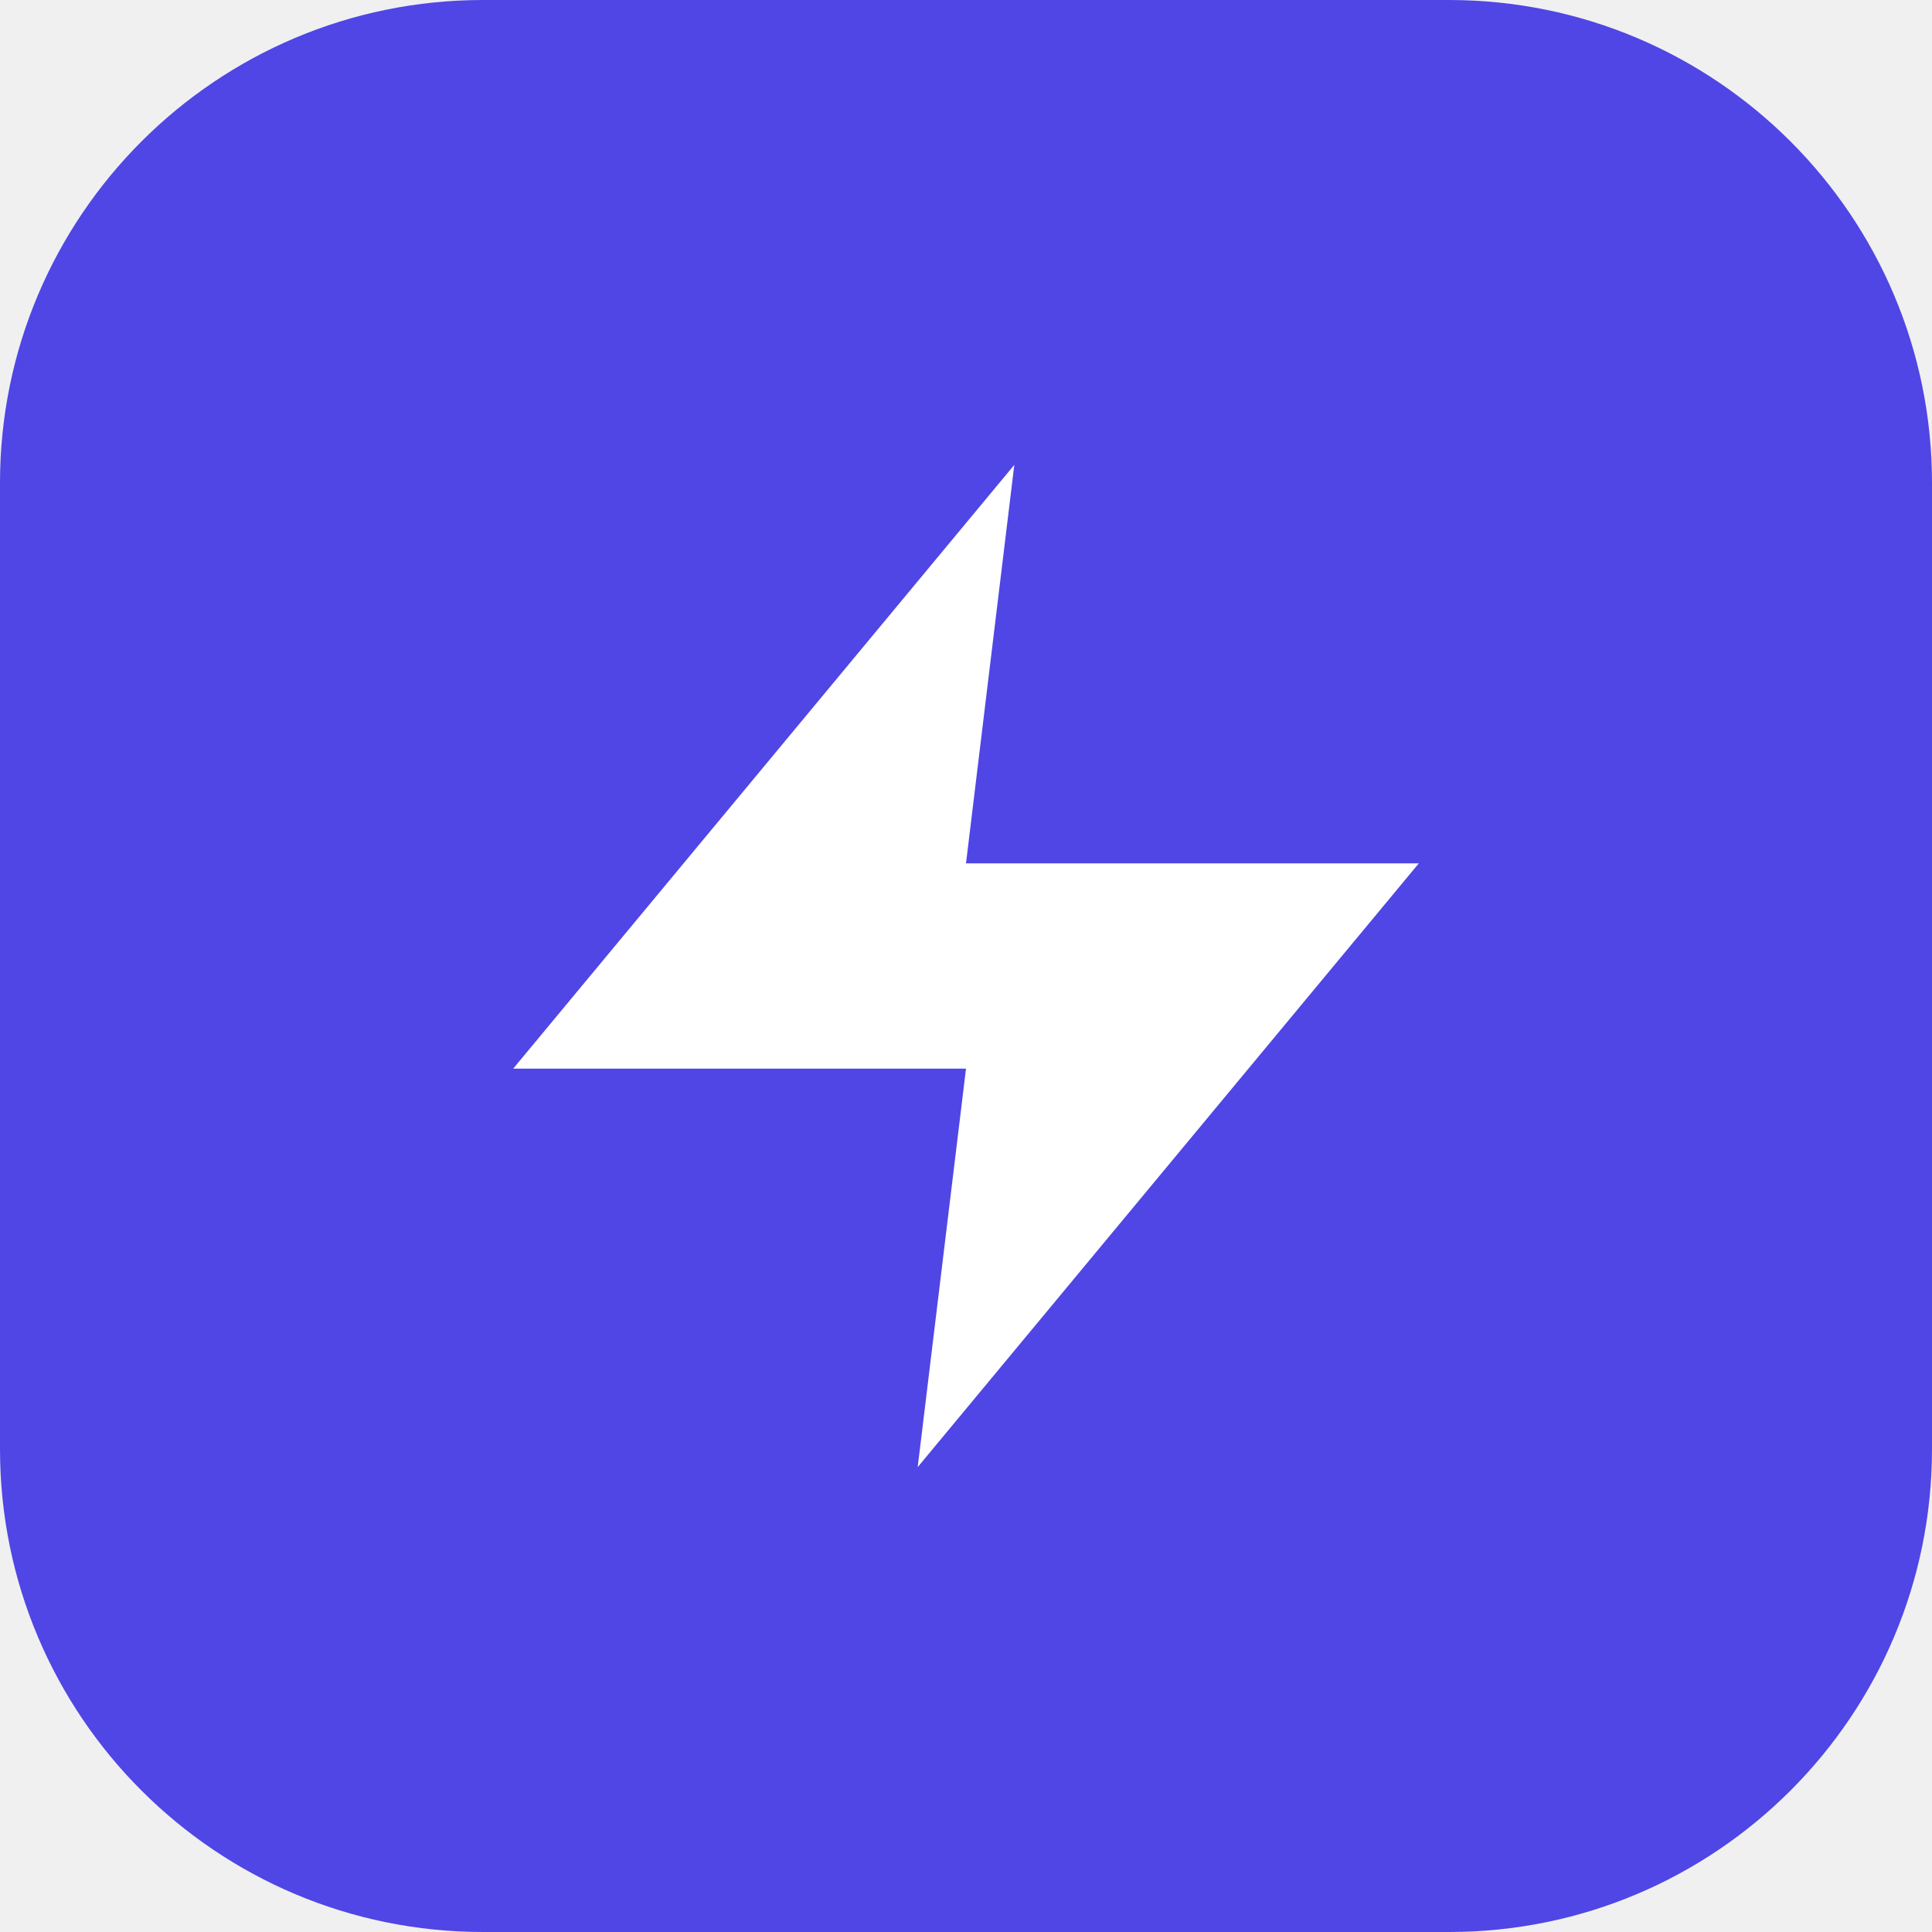
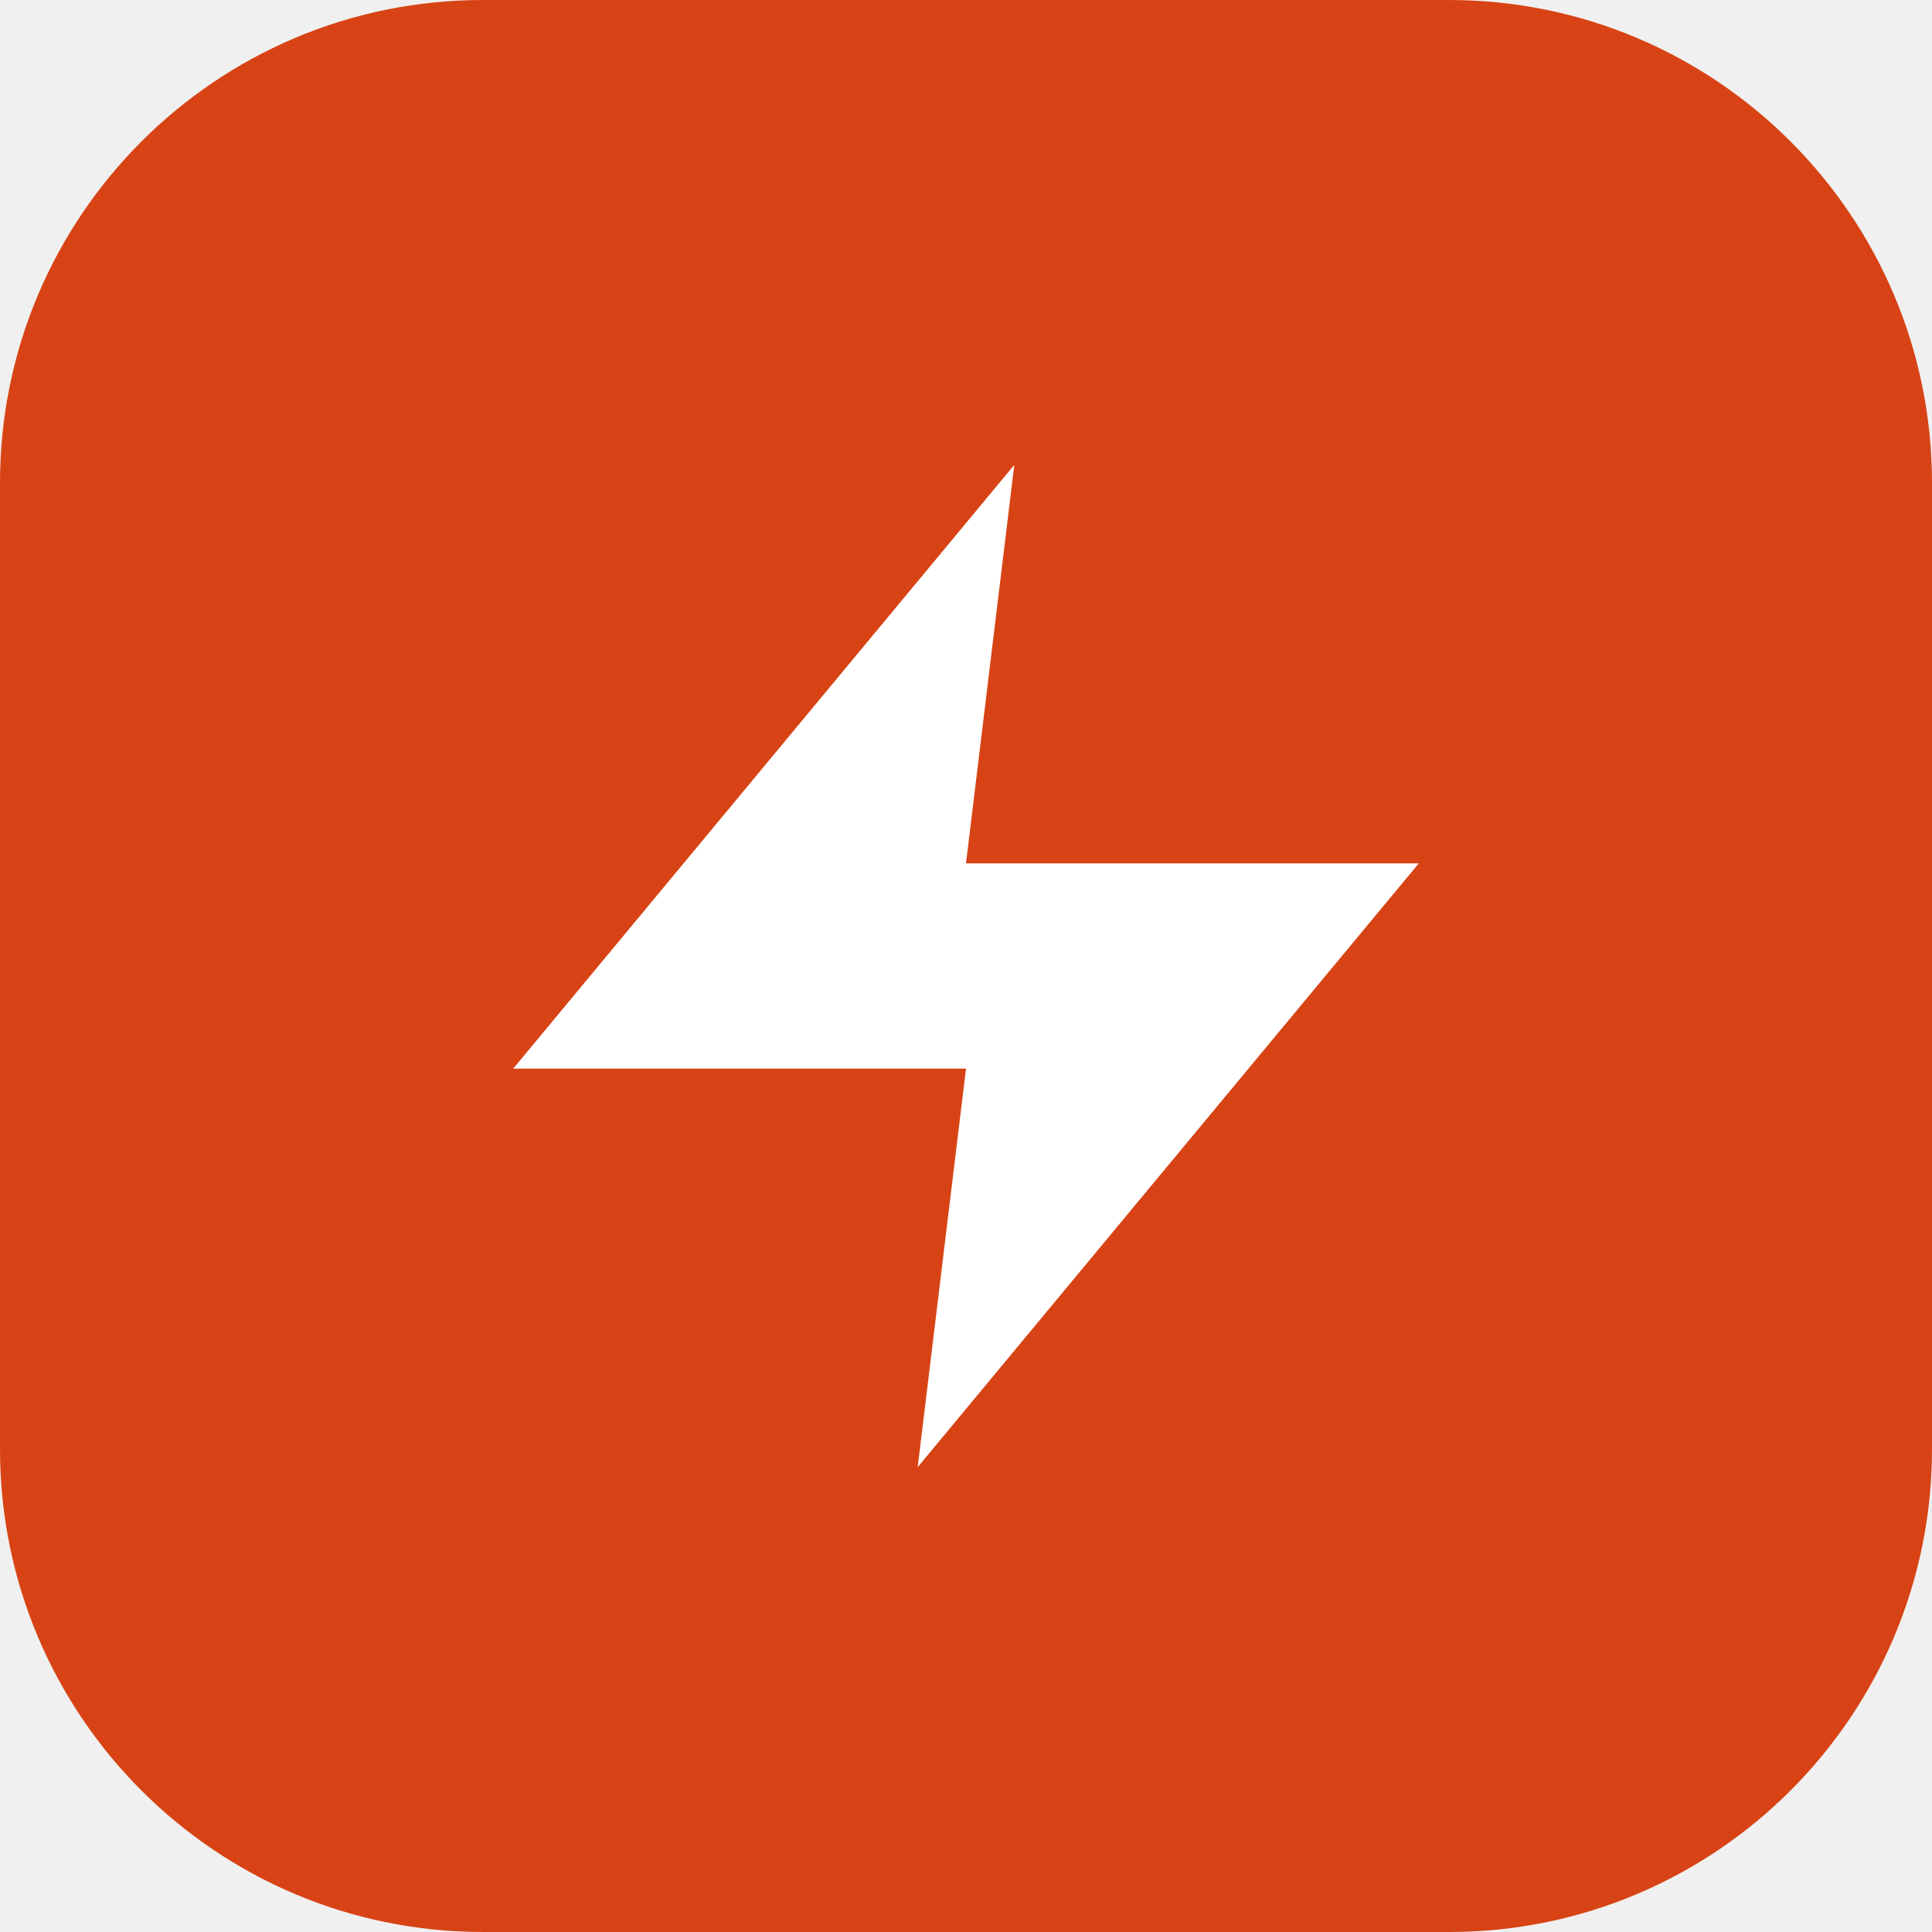
<svg xmlns="http://www.w3.org/2000/svg" viewBox="0 0 32 32" fill="none">
-   <rect width="32" height="32" rx="8" fill="#4f46e5" />
+   <rect width="32" height="32" rx="8" fill="#d84315" />
  <polygon points="16.8,7.7 8.5,17.7 16,17.7 15.2,24.3 23.5,14.3 16,14.3" fill="white" />
</svg>
